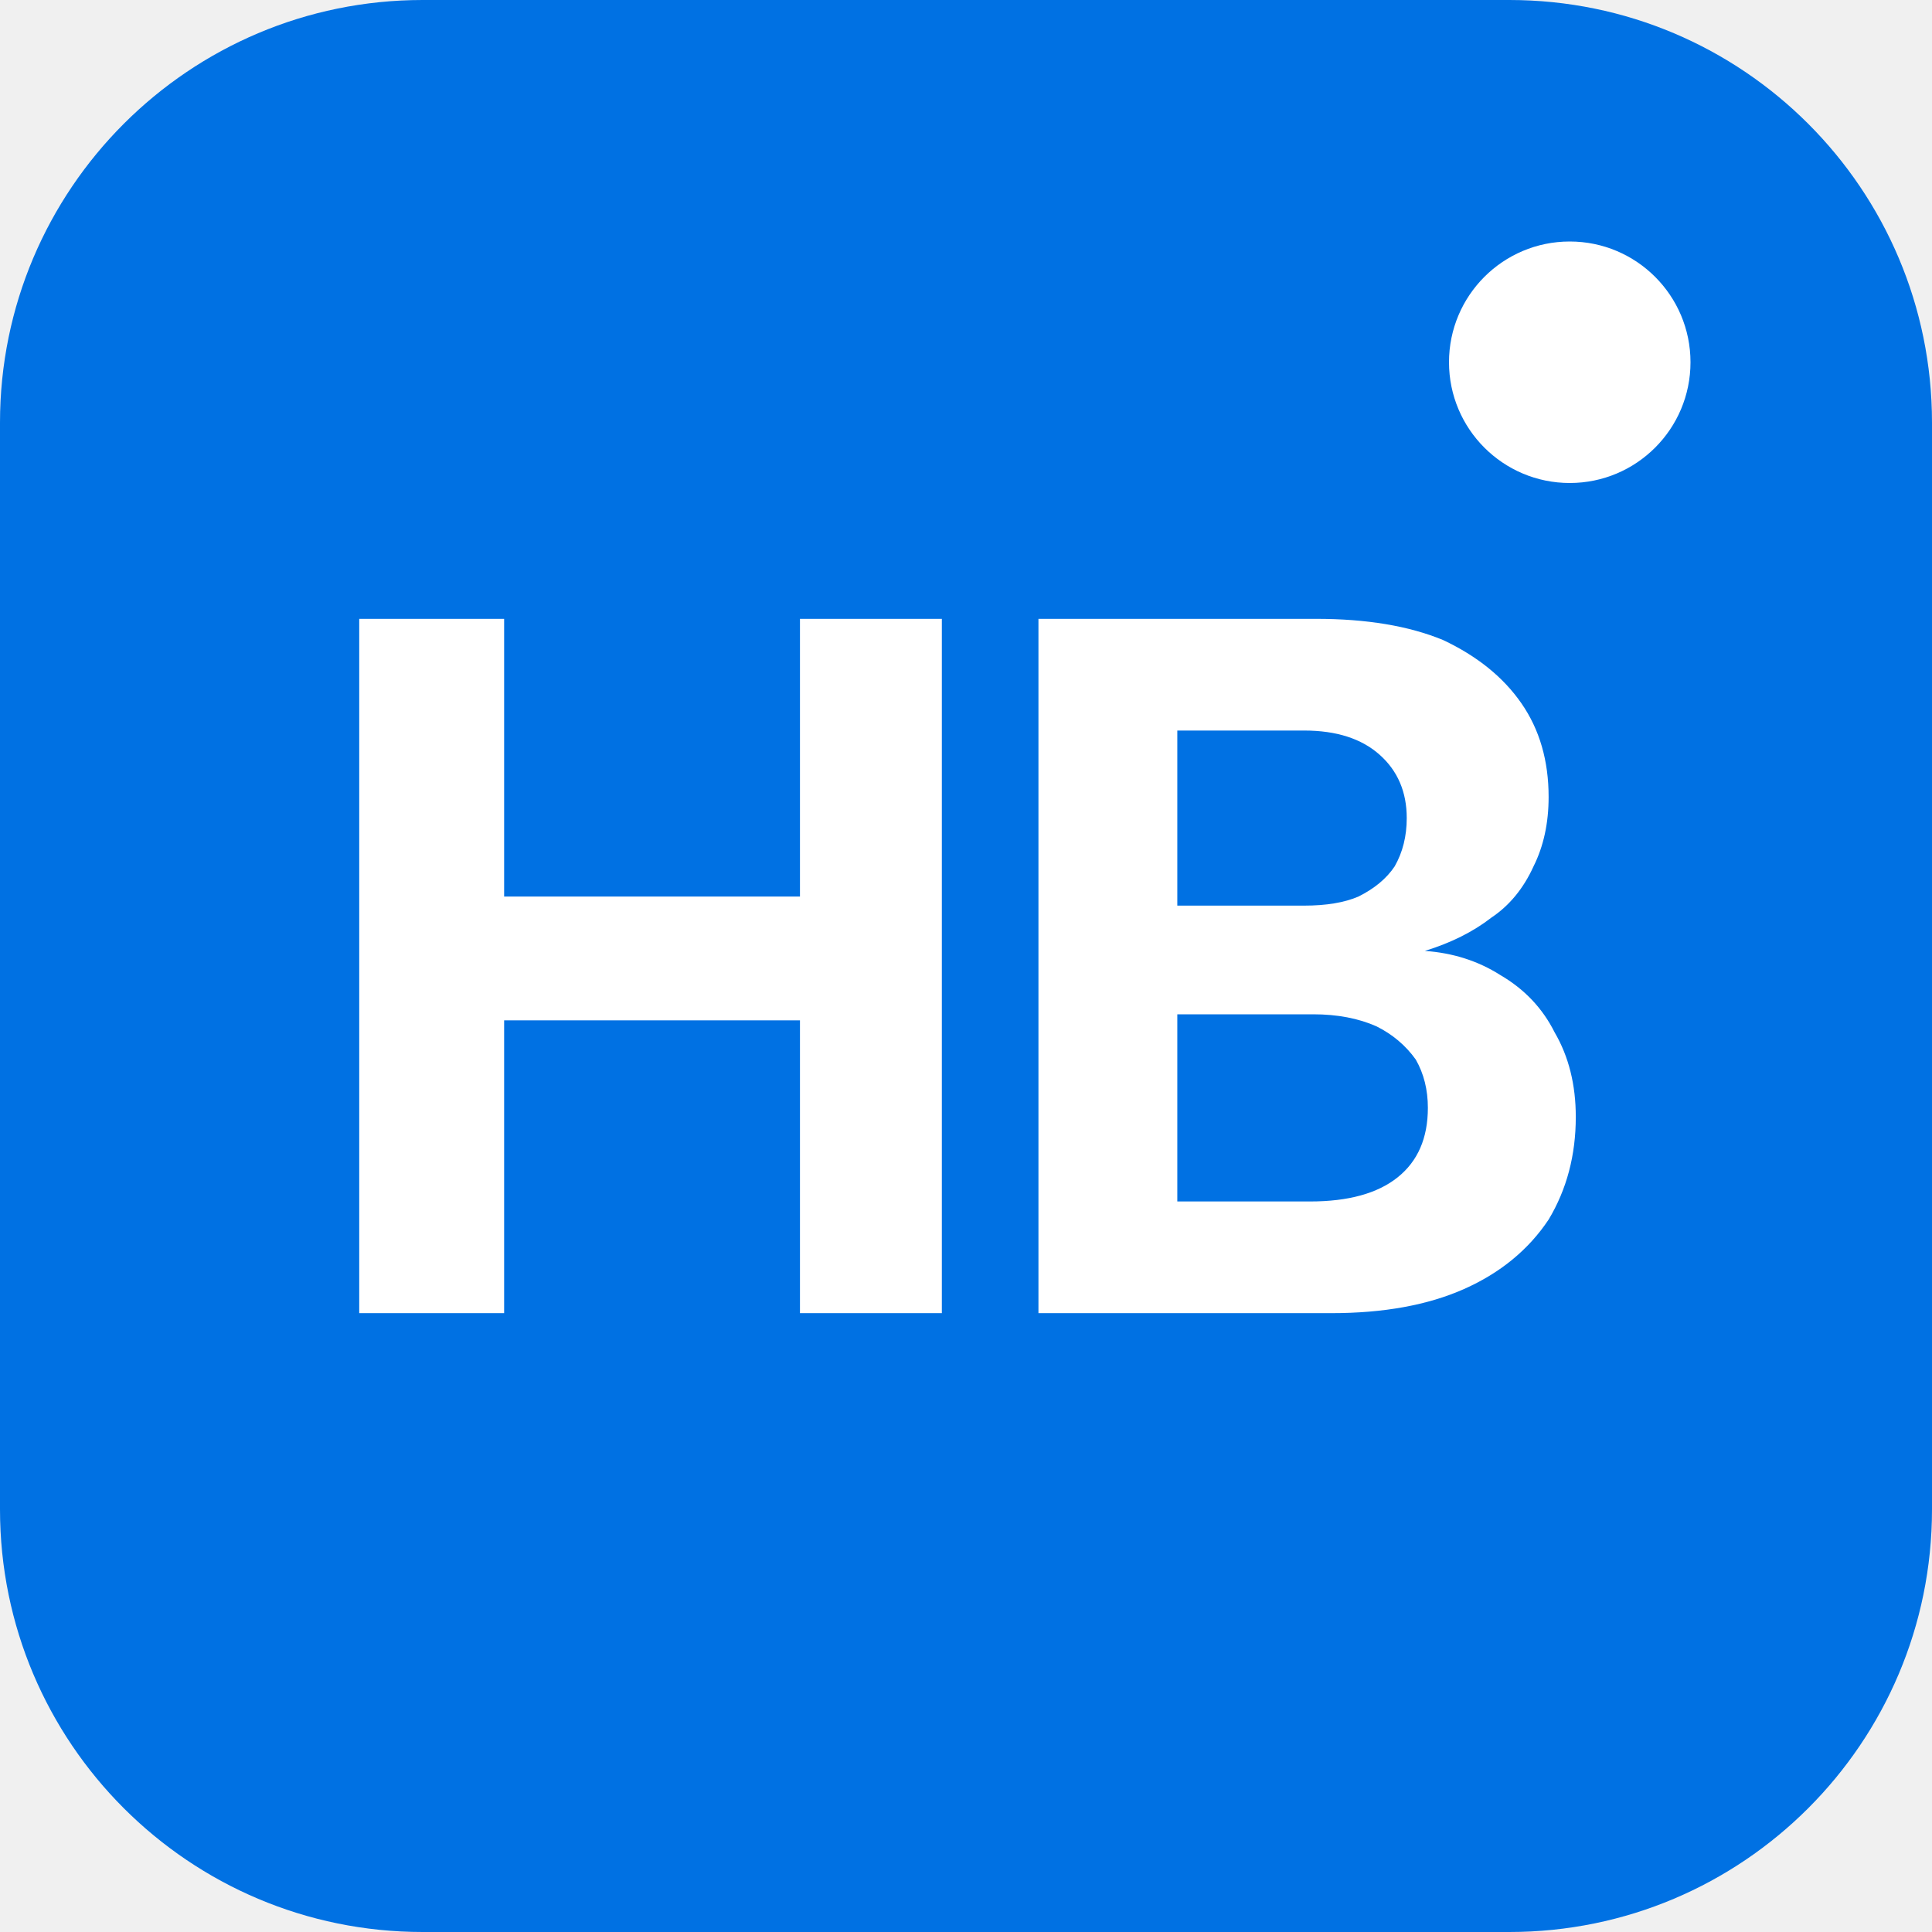
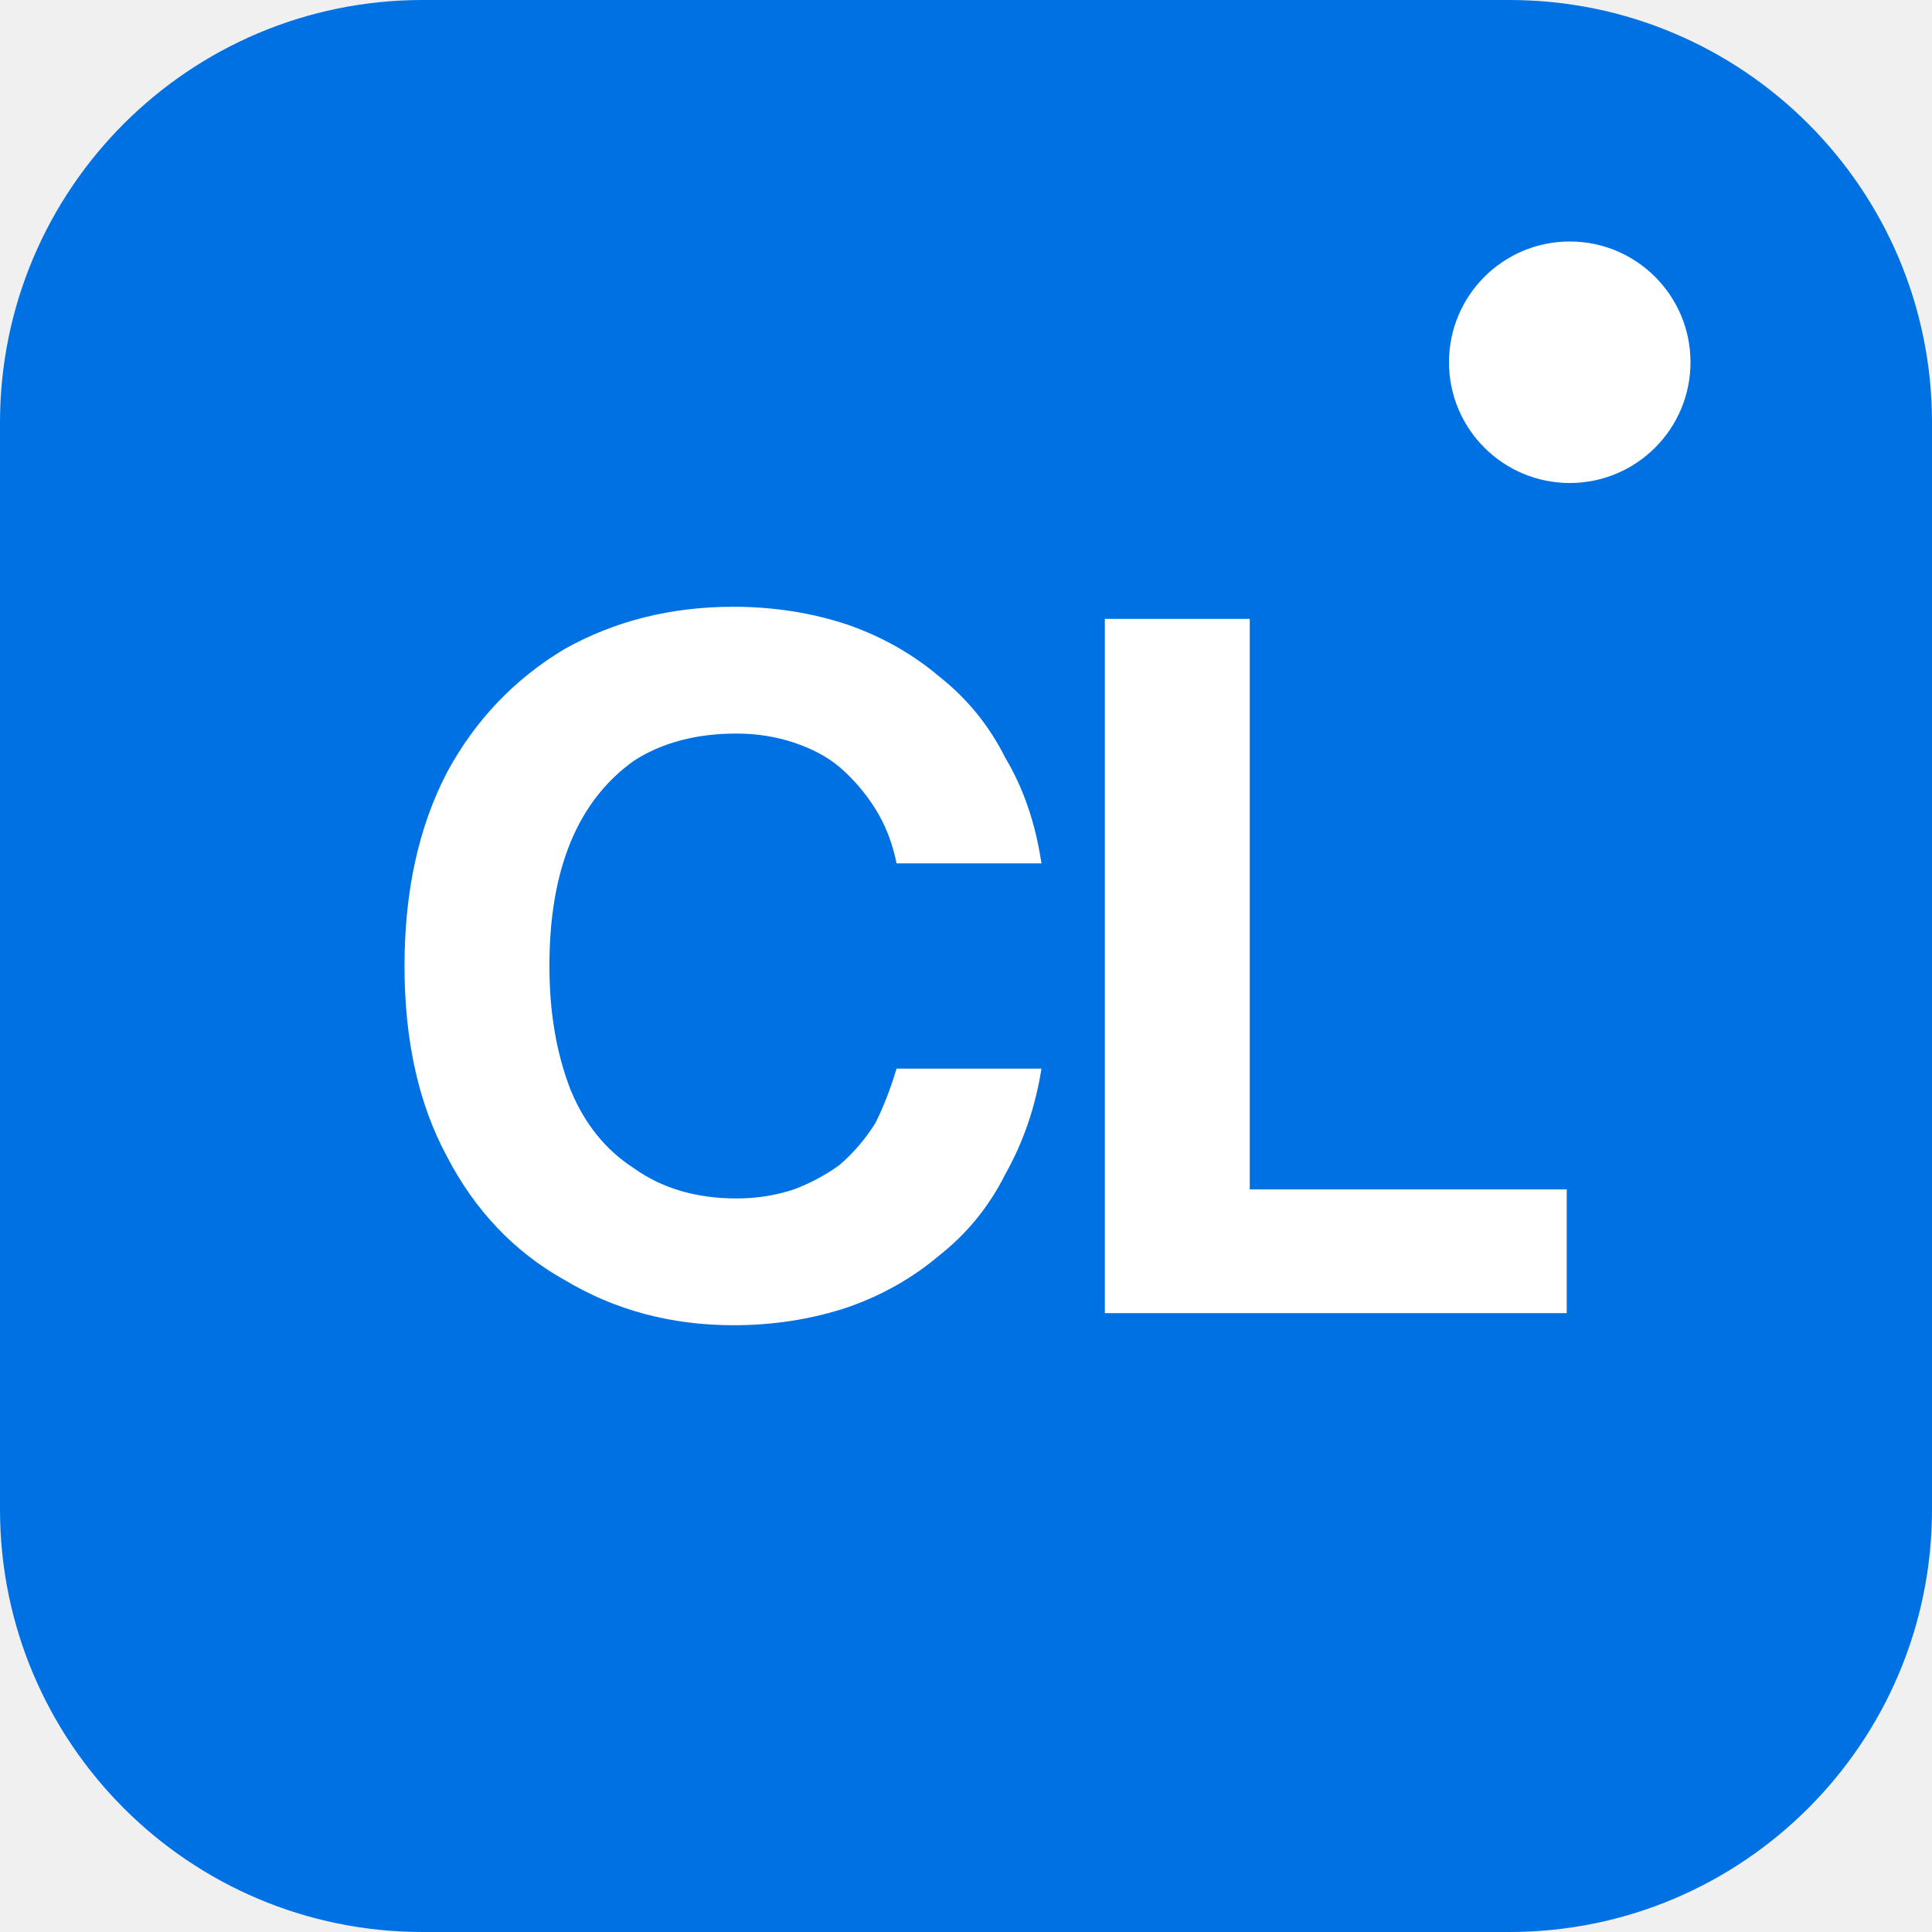
- <svg xmlns="http://www.w3.org/2000/svg" viewBox="0 0 64 64" role="img" aria-label="HB Destockage">
+ <svg xmlns="http://www.w3.org/2000/svg" viewBox="0 0 64 64" role="img" aria-label="Comptoir de Luxe">
  <rect width="64" height="64" rx="14" fill="#0071e3" />
-   <path fill="#ffffff" transform="translate(10.2 43.5)" d="M1.7 0V-23H6.5V-13.8H16.3V-23H21V0H16.3V-9.7H6.5V0ZM24.2 0V-23H33.4Q35.9 -23 37.6 -22.3Q39.3 -21.5 40.2 -20.2Q41.1 -18.9 41.1 -17.1Q41.1 -15.8 40.6 -14.8Q40.1 -13.7 39.2 -13.1Q38.3 -12.4 37 -12V-12Q38.4 -11.9 39.5 -11.2Q40.7 -10.5 41.3 -9.3Q42 -8.1 42 -6.5Q42 -4.6 41.1 -3.1Q40.1 -1.6 38.3 -.8Q36.5 0 33.9 0ZM28.8 -3.7H33.2Q35.1 -3.7 36.1 -4.5Q37.1 -5.3 37.1 -6.8Q37.1 -7.7 36.7 -8.4Q36.2 -9.1 35.4 -9.5Q34.5 -9.9 33.3 -9.9H28.8ZM28.8 -13.5H33Q34.1 -13.5 34.8 -13.8Q35.6 -14.2 36 -14.8Q36.4 -15.5 36.4 -16.4Q36.4 -17.7 35.5 -18.5Q34.6 -19.3 33 -19.3H28.8Z" />
+   <path fill="#ffffff" transform="translate(12.4 43.5)" d="M11.9 .4Q8.8 .4 6.3 -1.1Q3.8 -2.5 2.4 -5.2Q1 -7.8 1 -11.5Q1 -15.2 2.4 -17.9Q3.8 -20.5 6.3 -22Q8.8 -23.4 11.9 -23.4Q13.9 -23.4 15.7 -22.8Q17.4 -22.2 18.7 -21.1Q20.1 -20 20.9 -18.4Q21.8 -16.9 22.1 -14.9H17.3Q17.1 -15.9 16.6 -16.7Q16.1 -17.5 15.4 -18.1Q14.8 -18.6 13.9 -18.9Q13 -19.2 12 -19.2Q10 -19.2 8.6 -18.3Q7.2 -17.3 6.5 -15.6Q5.8 -13.9 5.8 -11.5Q5.8 -9.2 6.5 -7.4Q7.2 -5.7 8.6 -4.8Q10 -3.8 12 -3.8Q13 -3.8 13.9 -4.1Q14.7 -4.4 15.4 -4.9Q16.1 -5.5 16.6 -6.3Q17 -7.1 17.3 -8.1H22.1Q21.8 -6.2 20.9 -4.6Q20.1 -3 18.7 -1.9Q17.4 -.8 15.7 -.2Q13.9 .4 11.9 .4ZM24.2 0V-23H29V-4.1H39.5V0Z" />
  <circle fill="#ffffff" cx="52.0" cy="12" r="4" />
</svg>
